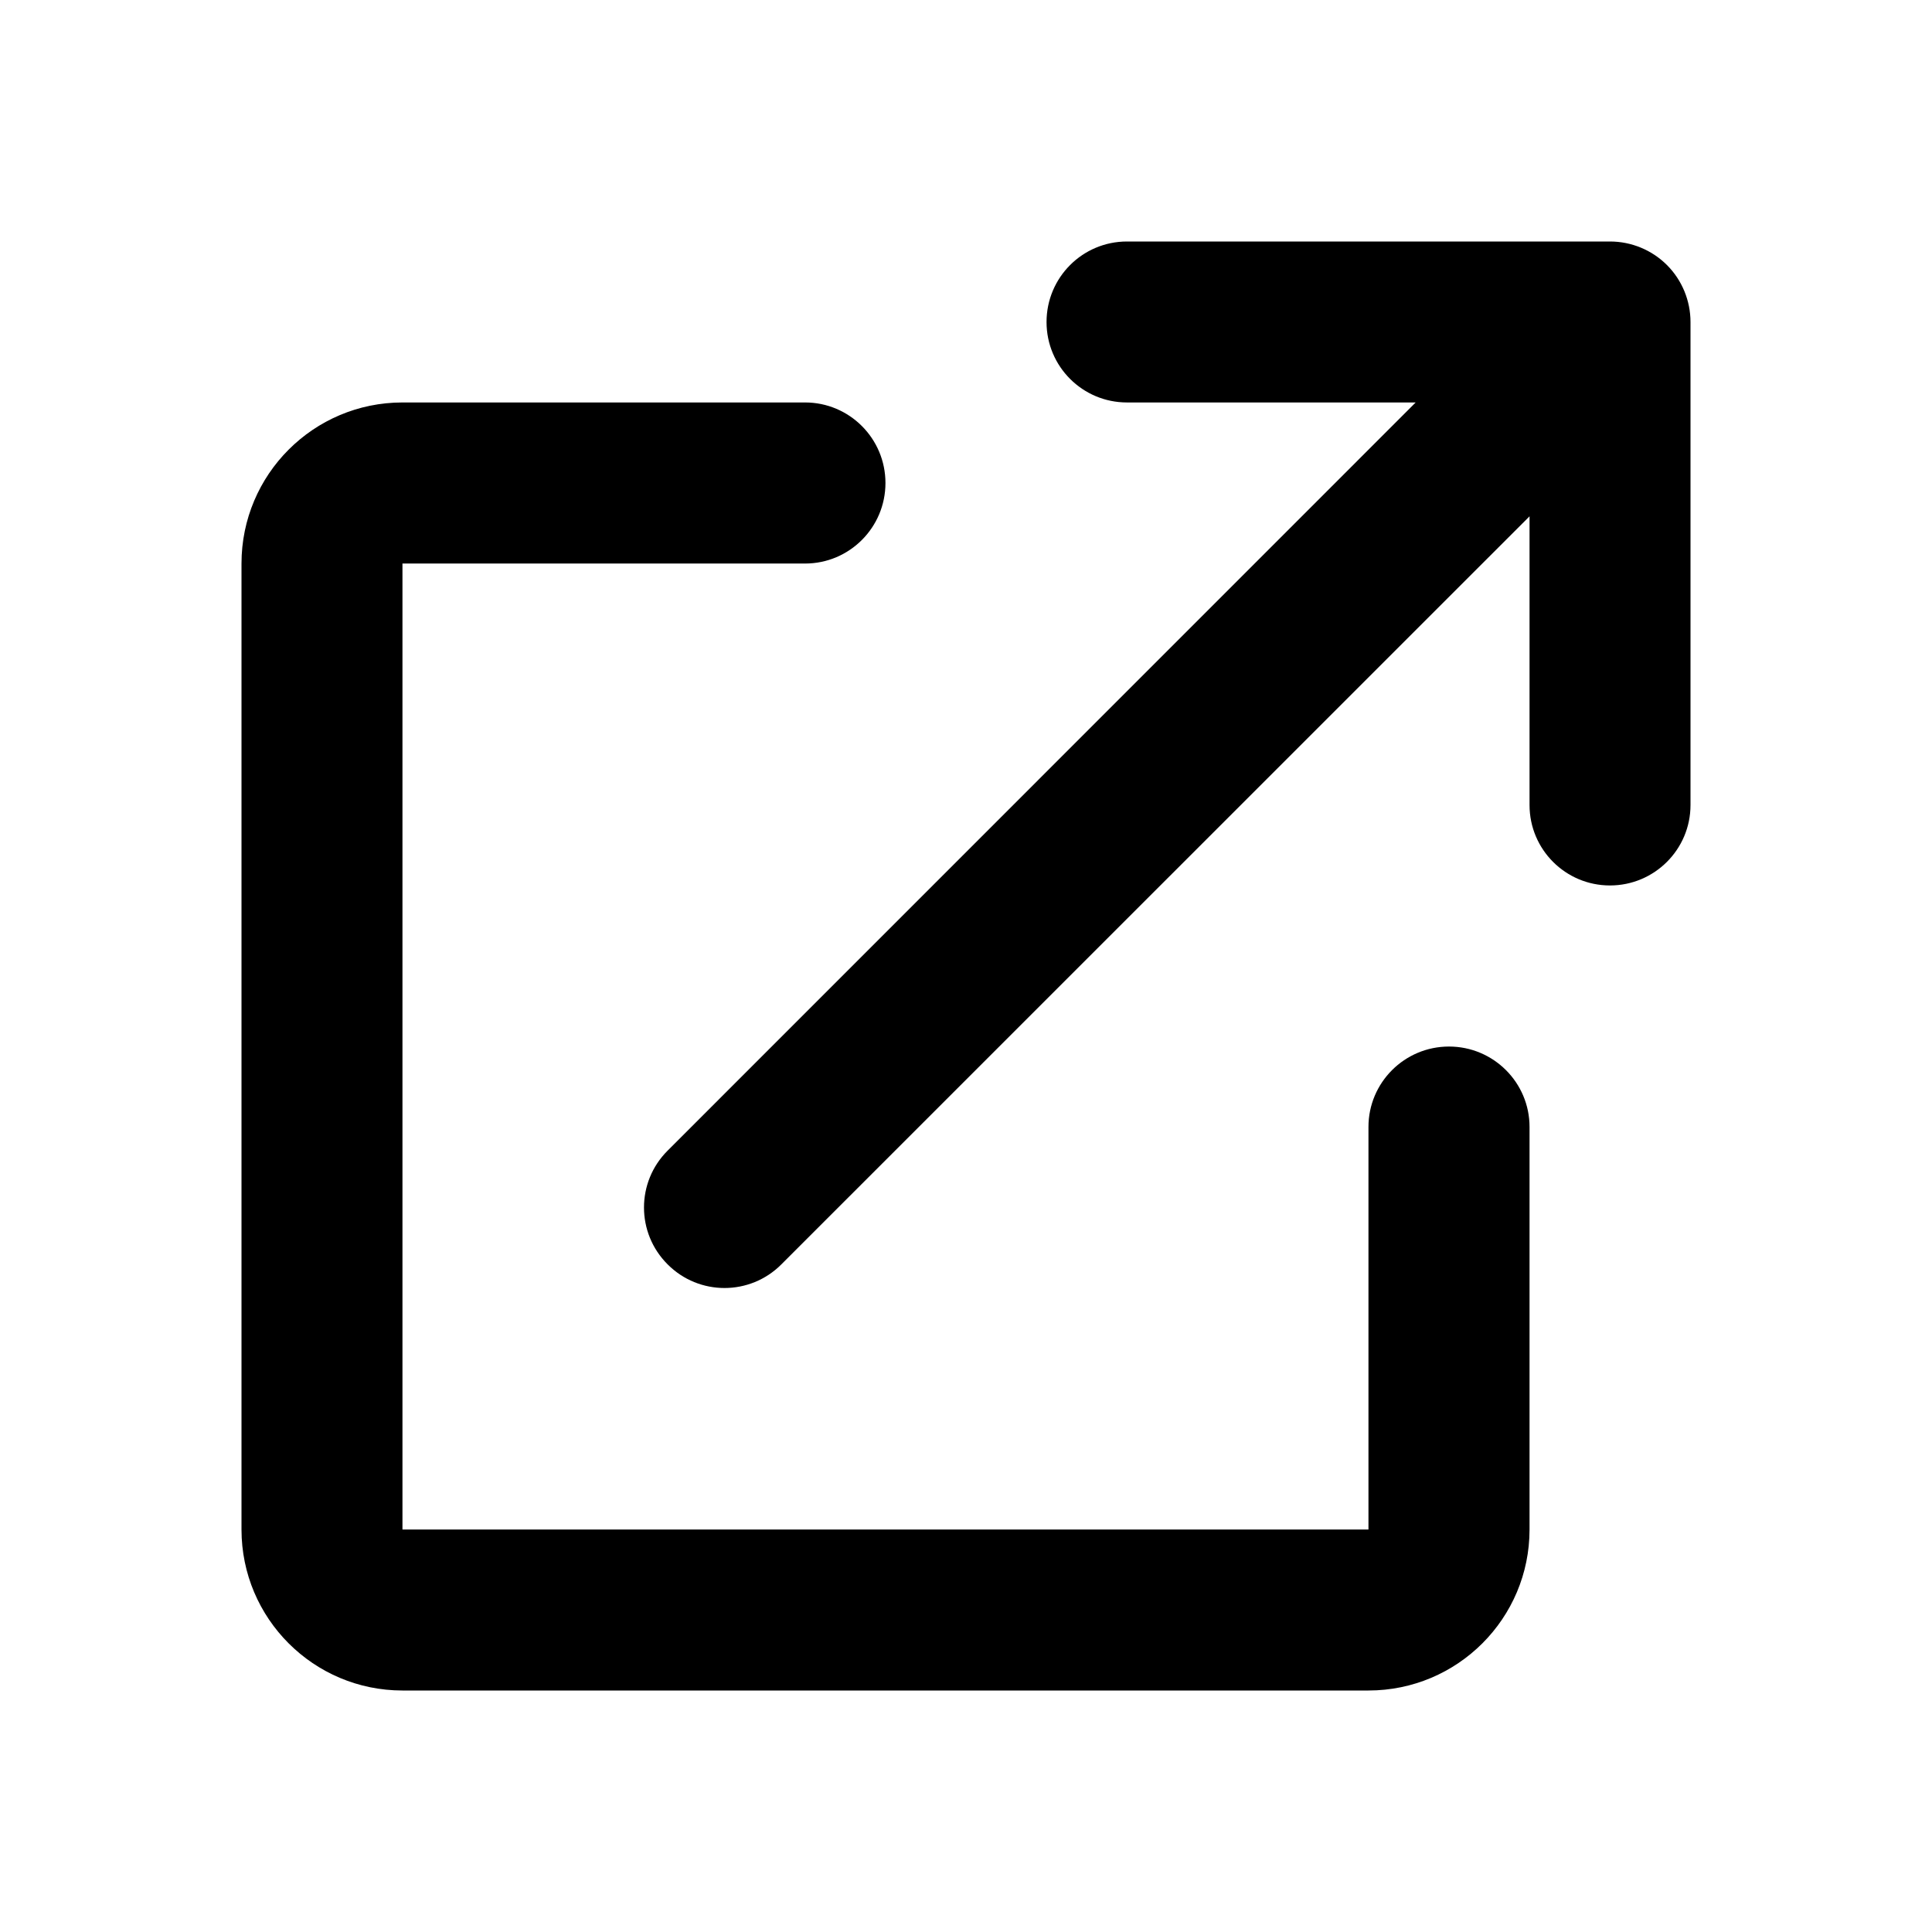
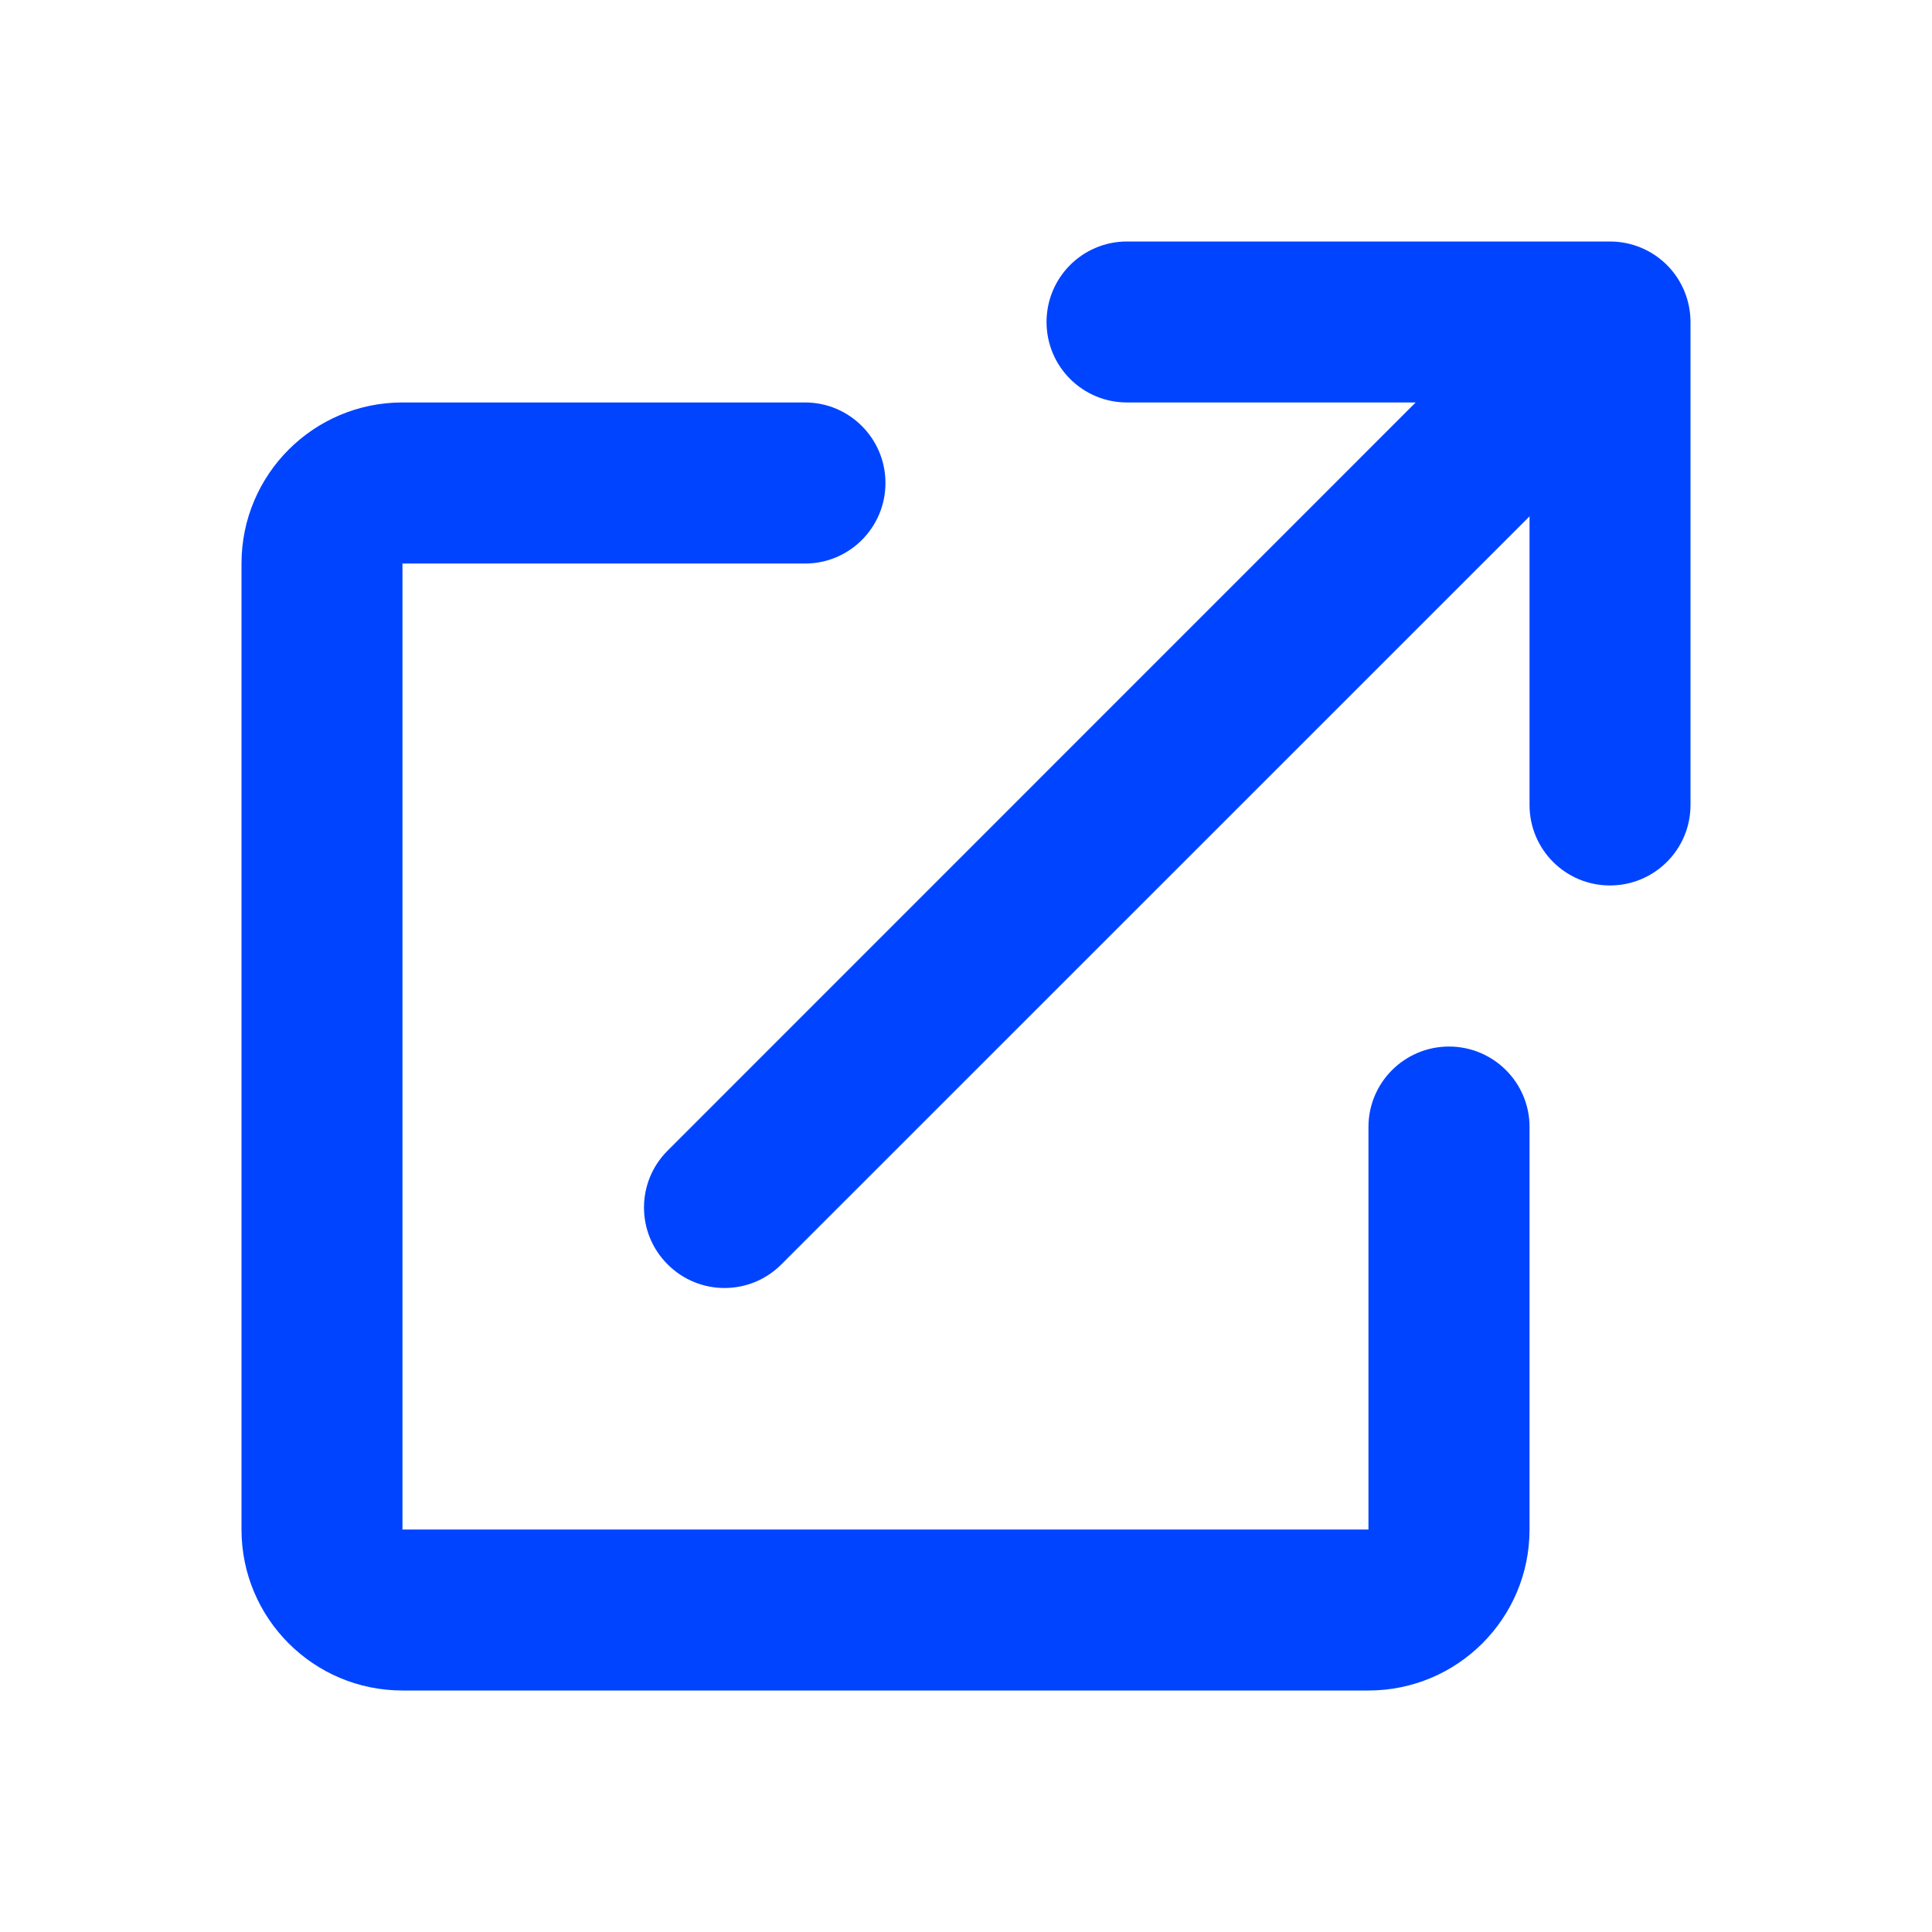
<svg xmlns="http://www.w3.org/2000/svg" width="16" height="16" viewBox="0 0 16 16" fill="none">
-   <path d="M9.333 3.333C8.965 3.333 8.667 3.035 8.667 2.667C8.667 2.298 8.965 2 9.333 2H13.333C13.51 2 13.68 2.07 13.805 2.195C13.93 2.32 14 2.49 14 2.667L14 6.667C14 7.035 13.701 7.333 13.333 7.333C12.965 7.333 12.667 7.035 12.667 6.667L12.667 4.276L6.471 10.471C6.211 10.732 5.789 10.732 5.529 10.471C5.268 10.211 5.268 9.789 5.529 9.529L11.724 3.333H9.333ZM2 4.667C2 3.93 2.597 3.333 3.333 3.333H6.667C7.035 3.333 7.333 3.632 7.333 4C7.333 4.368 7.035 4.667 6.667 4.667H3.333V12.667H11.333V9.333C11.333 8.965 11.632 8.667 12 8.667C12.368 8.667 12.667 8.965 12.667 9.333V12.667C12.667 13.403 12.07 14 11.333 14H3.333C2.597 14 2 13.403 2 12.667V4.667Z" fill="black" />
+   <path d="M9.333 3.333C8.965 3.333 8.667 3.035 8.667 2.667C8.667 2.298 8.965 2 9.333 2H13.333C13.51 2 13.68 2.07 13.805 2.195C13.93 2.32 14 2.49 14 2.667L14 6.667C14 7.035 13.701 7.333 13.333 7.333C12.965 7.333 12.667 7.035 12.667 6.667L12.667 4.276L6.471 10.471C6.211 10.732 5.789 10.732 5.529 10.471C5.268 10.211 5.268 9.789 5.529 9.529L11.724 3.333H9.333ZM2 4.667C2 3.93 2.597 3.333 3.333 3.333H6.667C7.035 3.333 7.333 3.632 7.333 4C7.333 4.368 7.035 4.667 6.667 4.667H3.333V12.667H11.333V9.333C11.333 8.965 11.632 8.667 12 8.667C12.368 8.667 12.667 8.965 12.667 9.333V12.667C12.667 13.403 12.07 14 11.333 14H3.333C2.597 14 2 13.403 2 12.667V4.667Z" fill="#0044FF" />
</svg>
